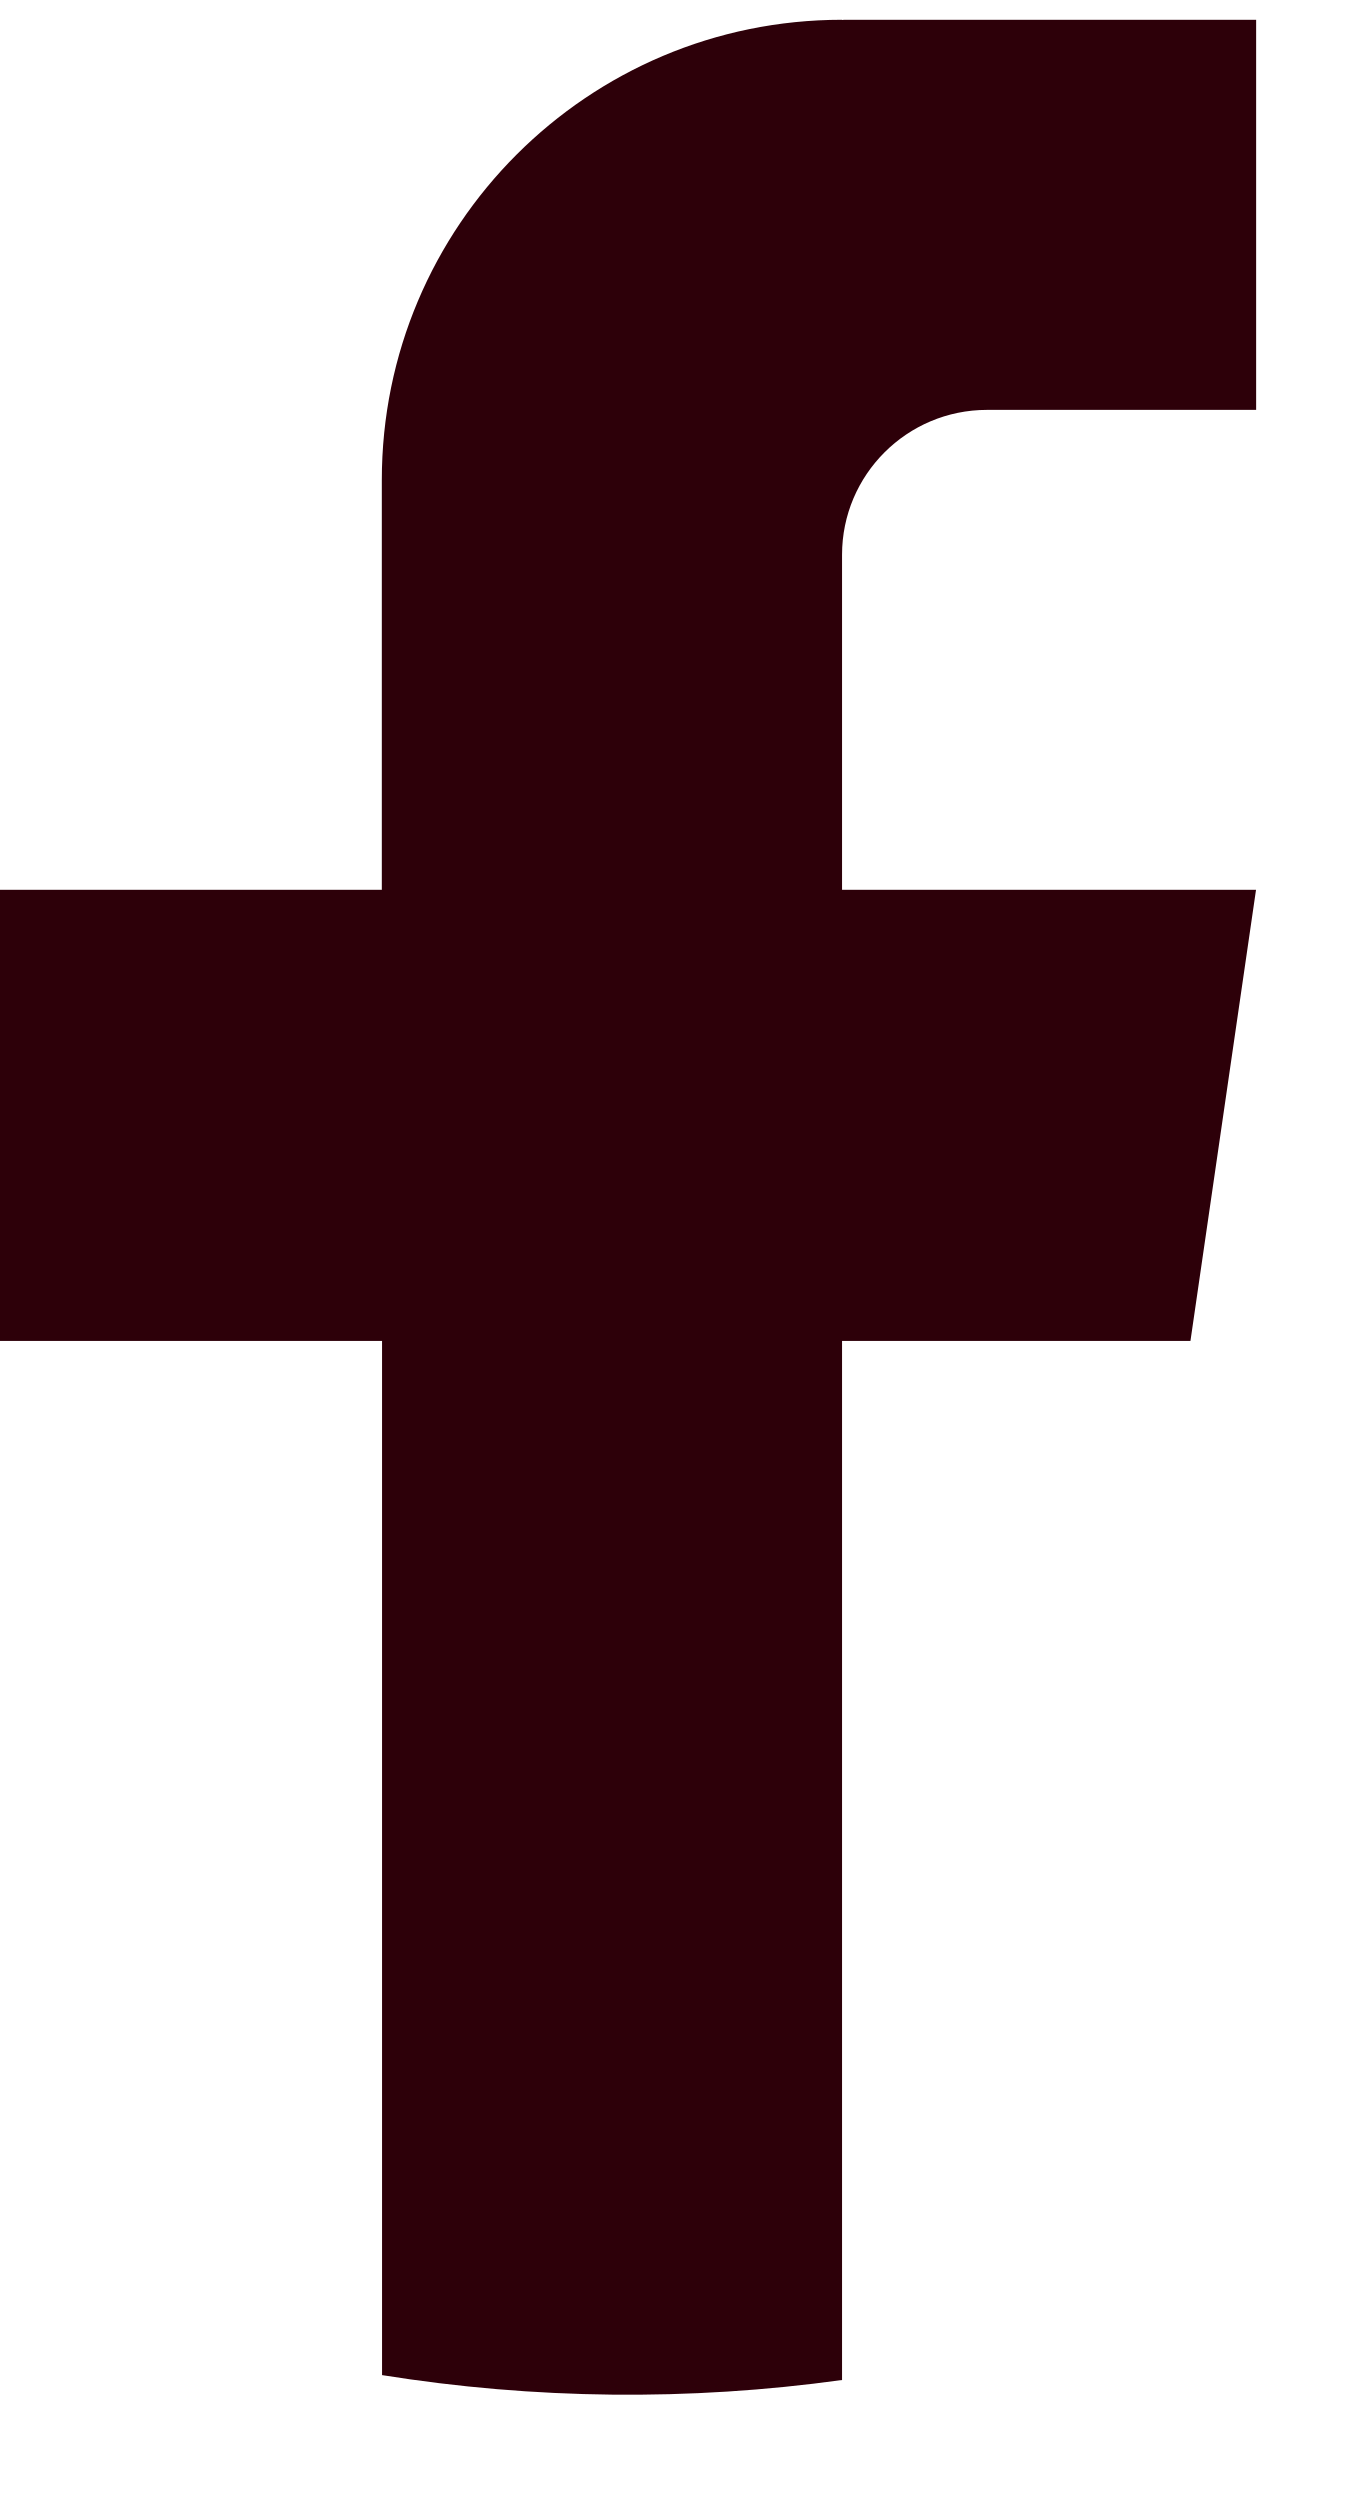
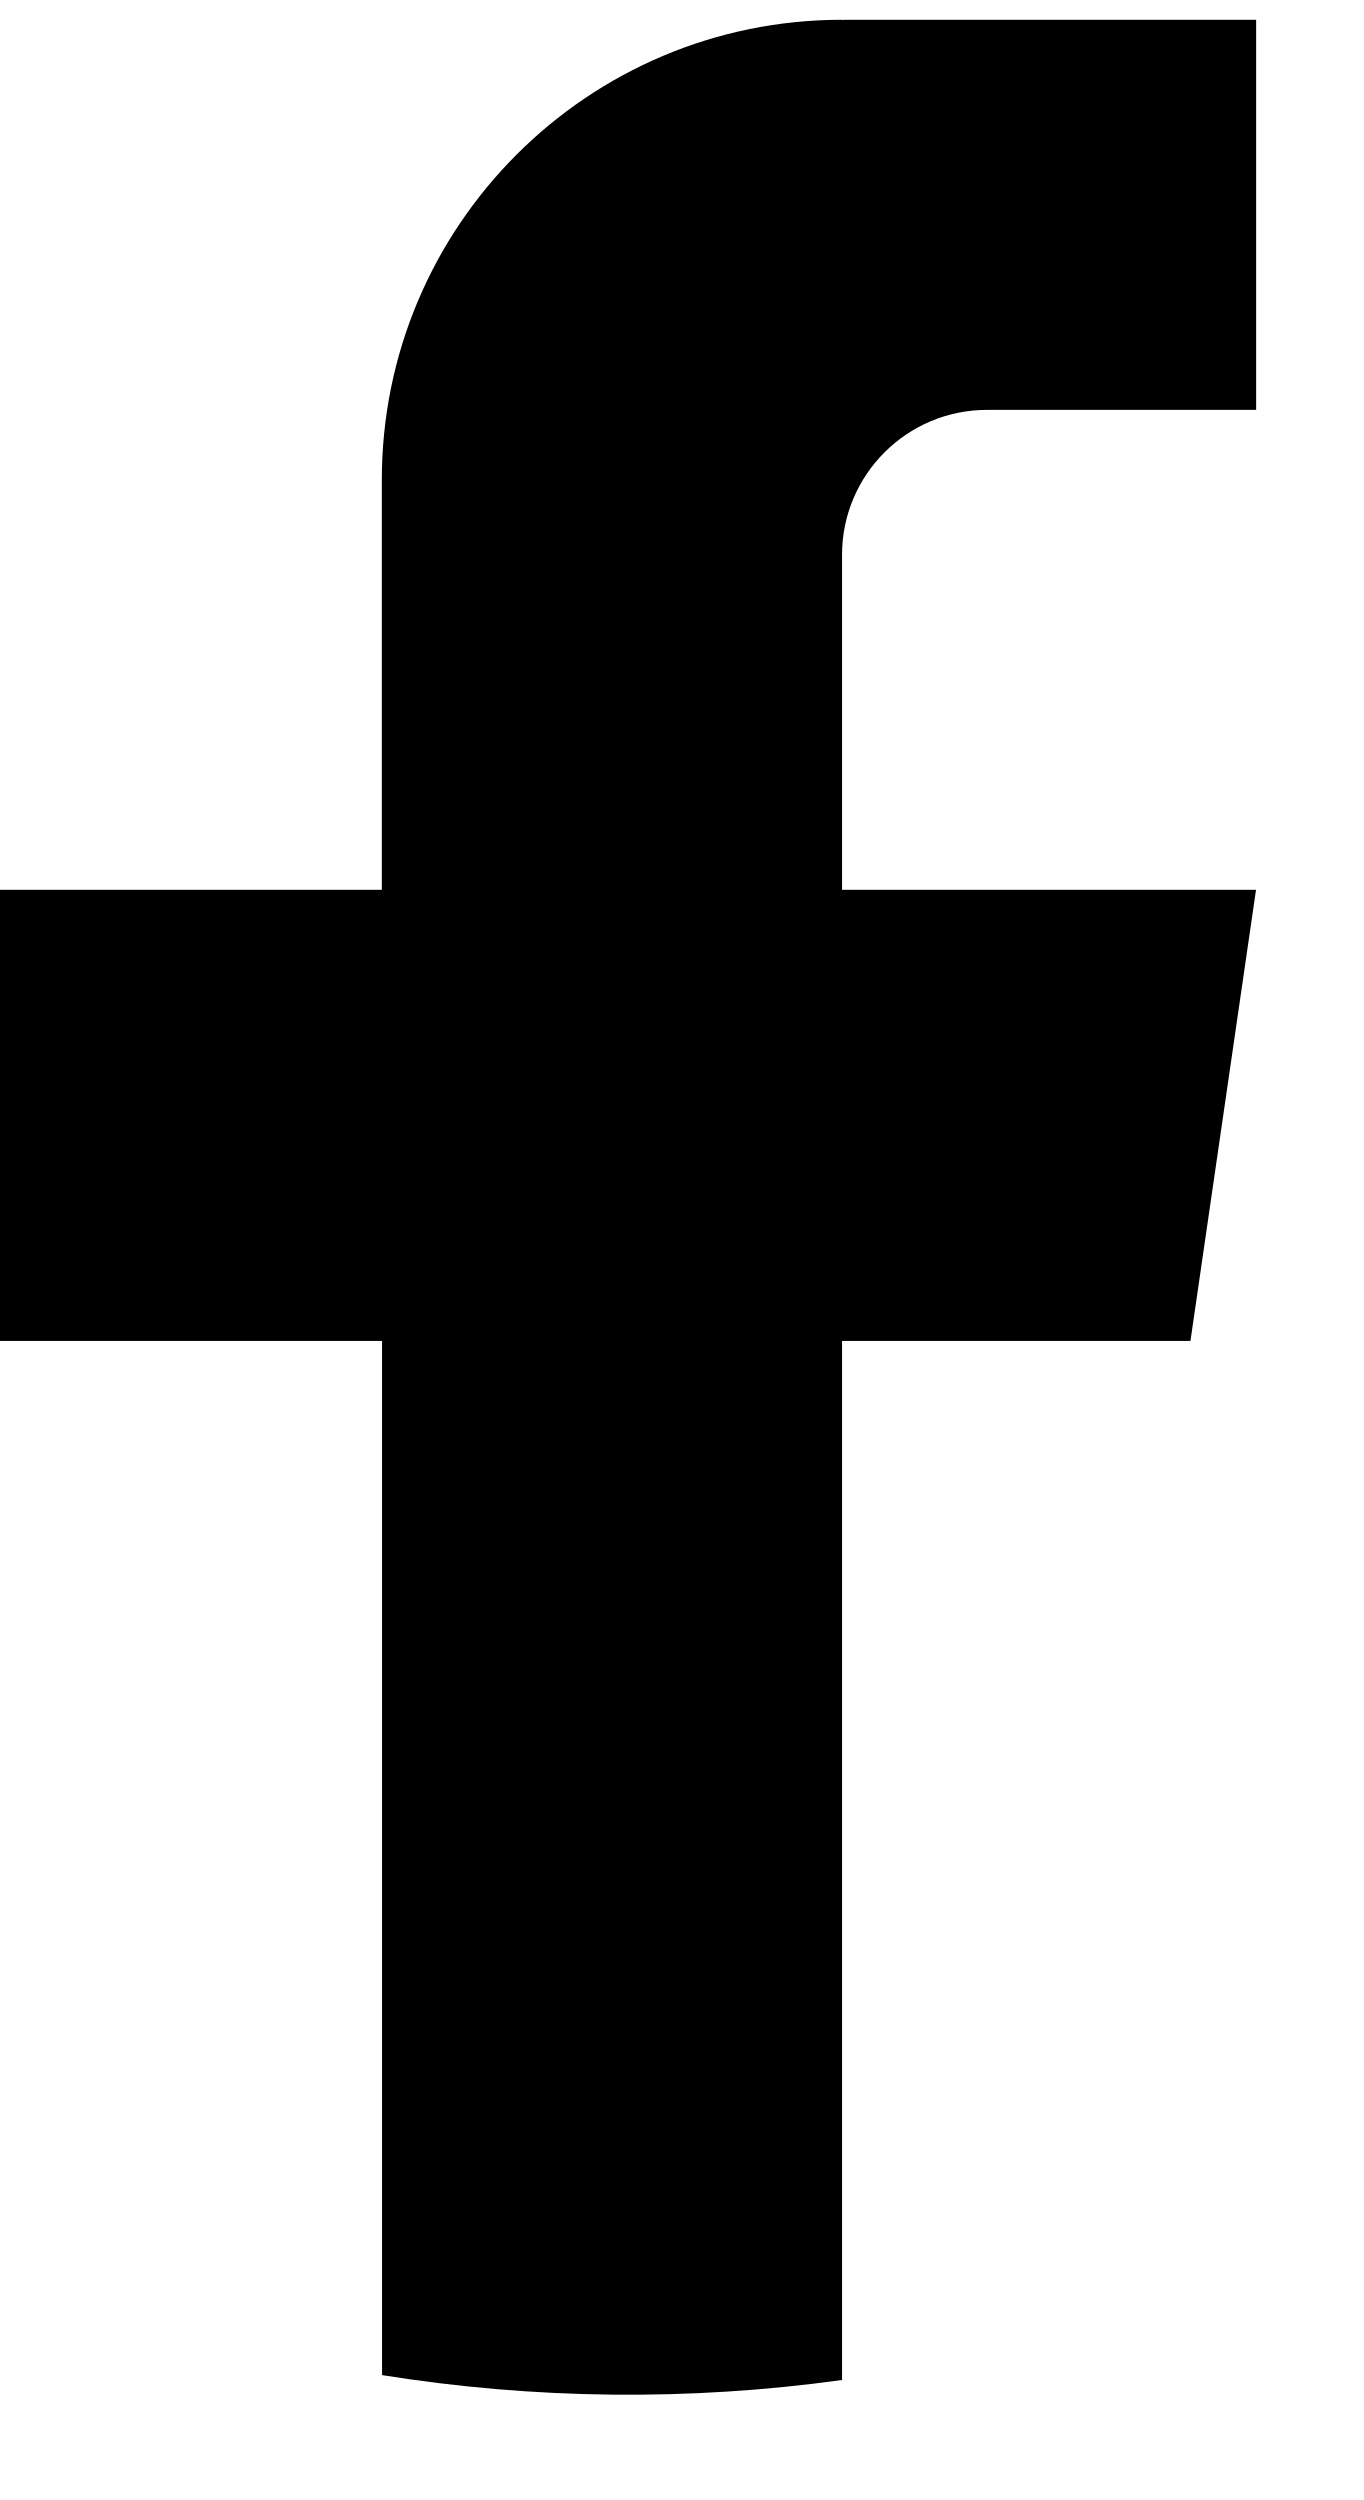
<svg xmlns="http://www.w3.org/2000/svg" width="12" height="22" fill="none">
-   <path d="M7.41 4.883V7.83h3.643l-.577 3.97H7.41v9.144a13.703 13.703 0 0 1-4.048-.043V11.8H0V7.83h3.36V4.226A4.05 4.05 0 0 1 7.41.174v.002l.02-.002h3.624v3.433H8.686c-.704 0-1.276.571-1.276 1.275v.001Z" fill="#2D0009" />
+   <path d="M7.41 4.883V7.83h3.643l-.577 3.97H7.41v9.144a13.703 13.703 0 0 1-4.048-.043V11.8H0V7.83h3.36V4.226A4.05 4.05 0 0 1 7.41.174v.002l.02-.002h3.624v3.433H8.686c-.704 0-1.276.571-1.276 1.275v.001Z" fill="currentColor" />
</svg>
